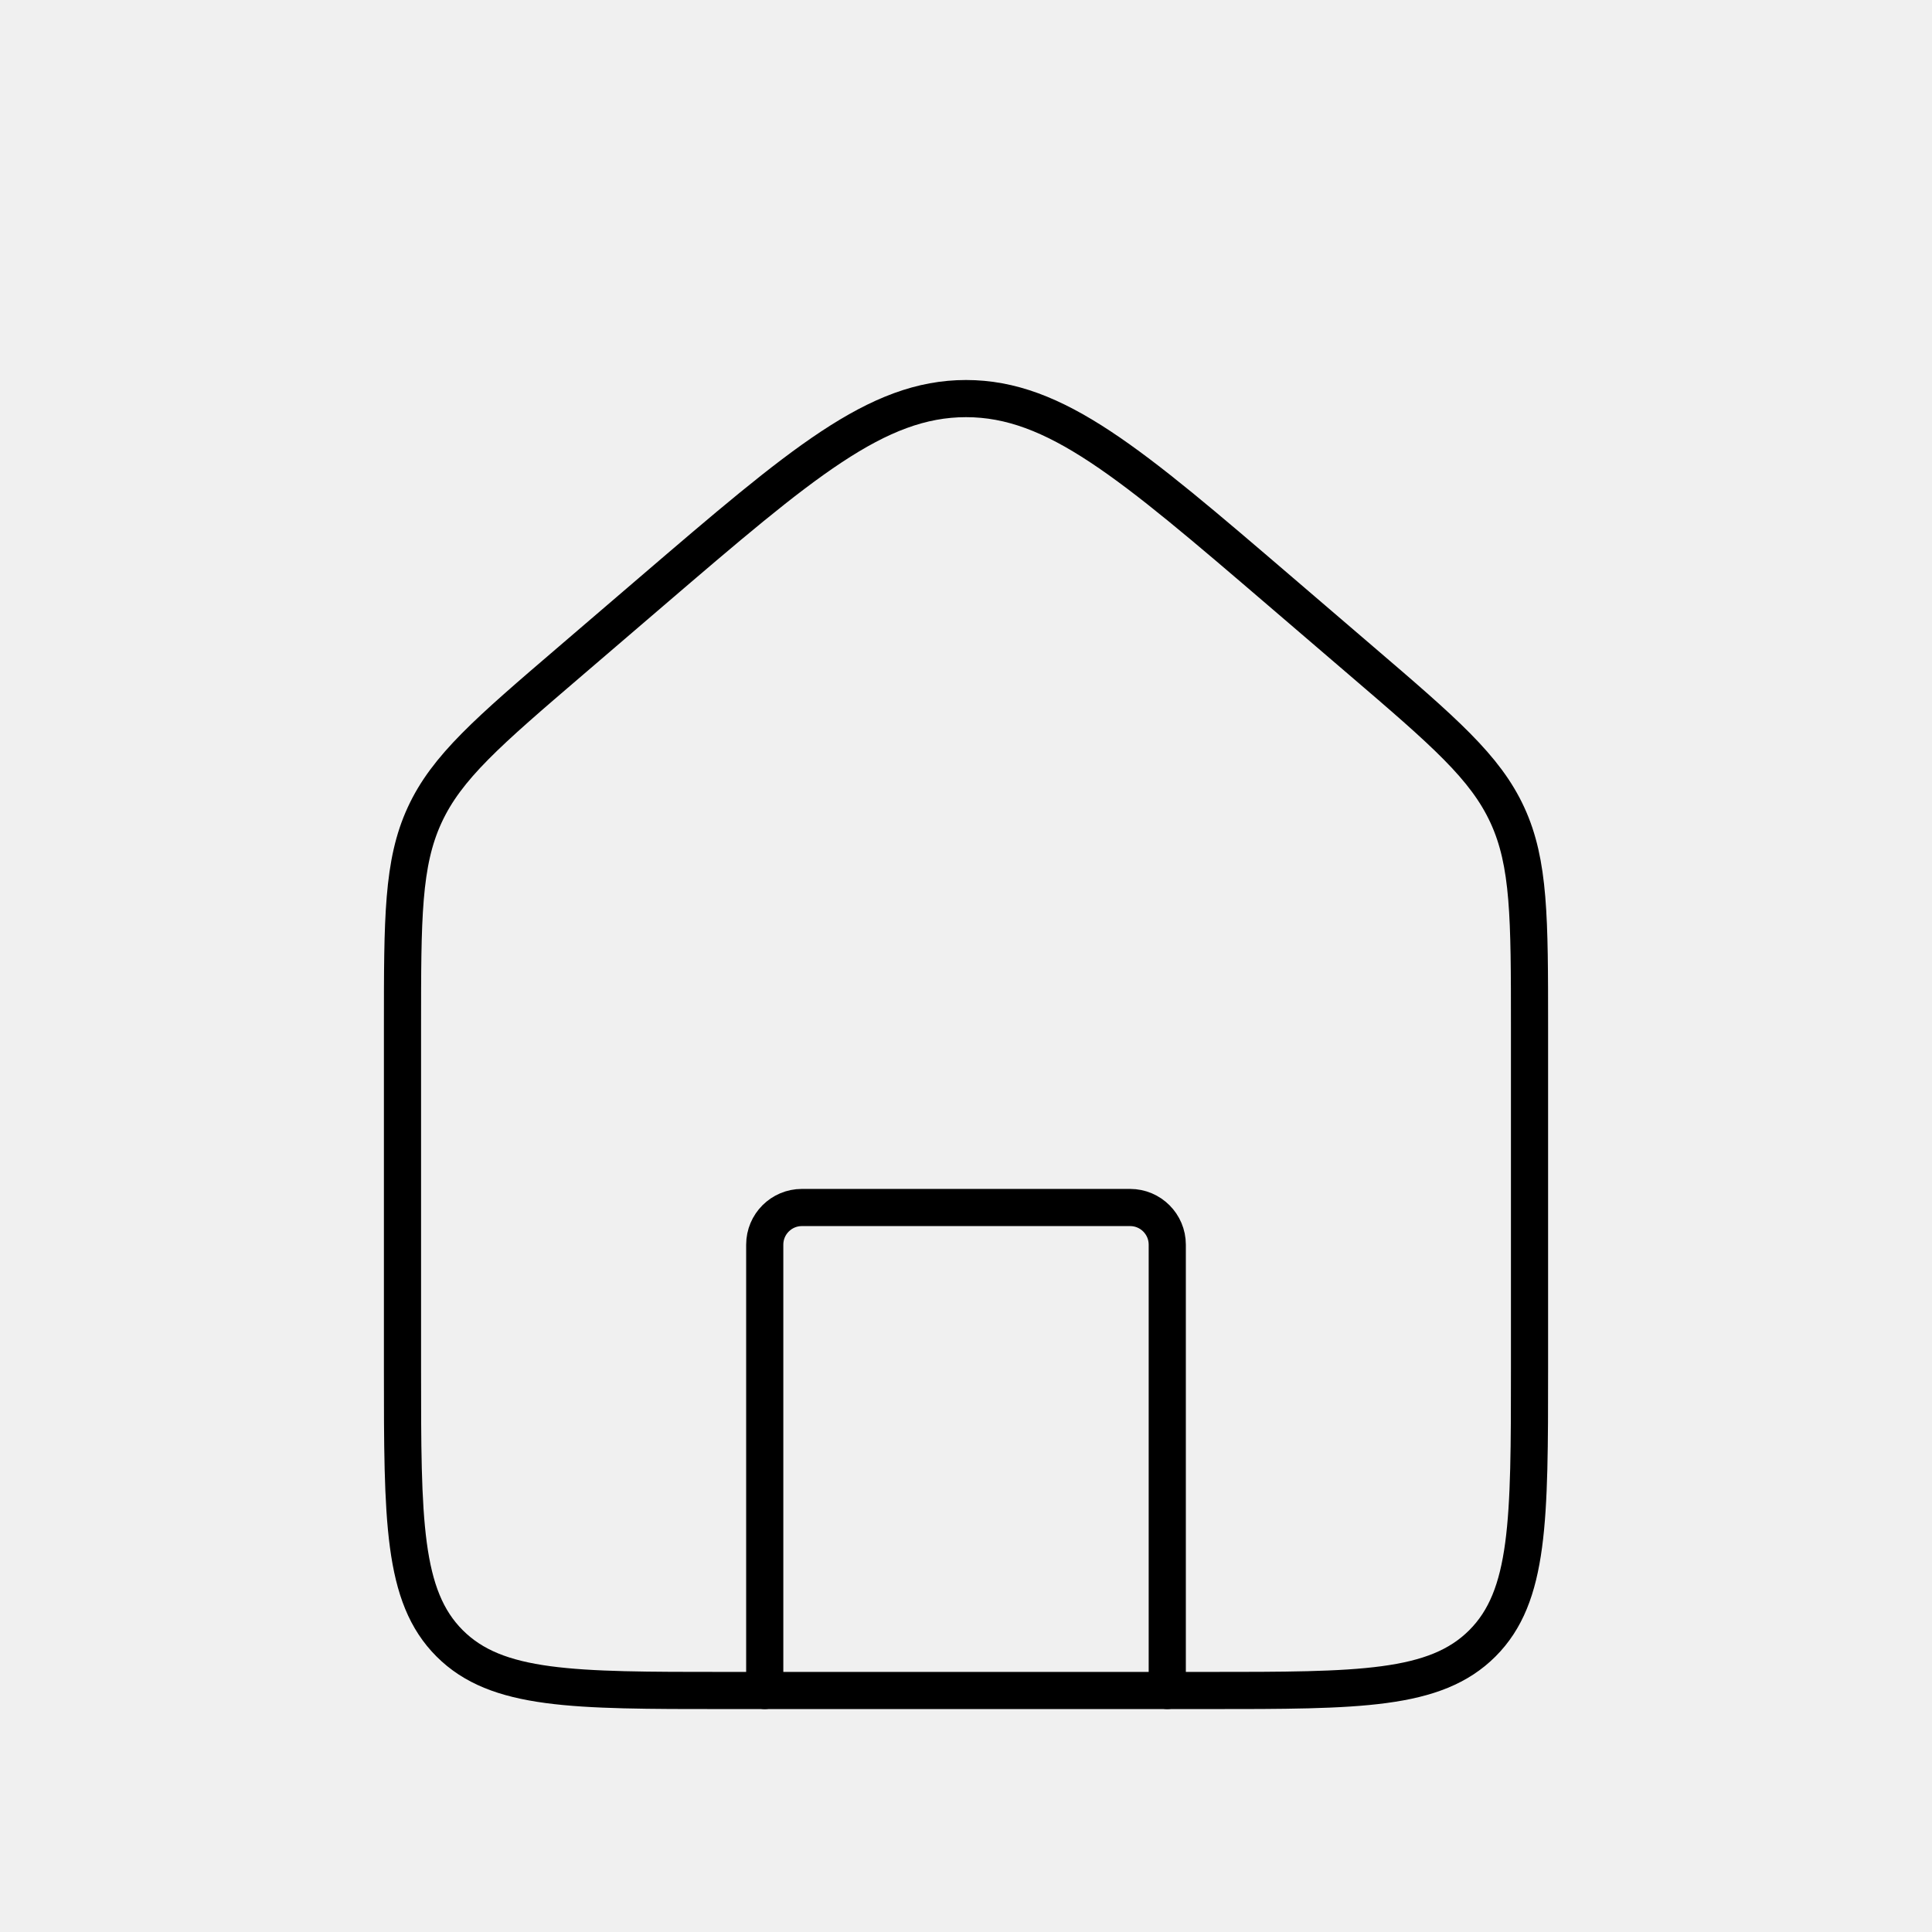
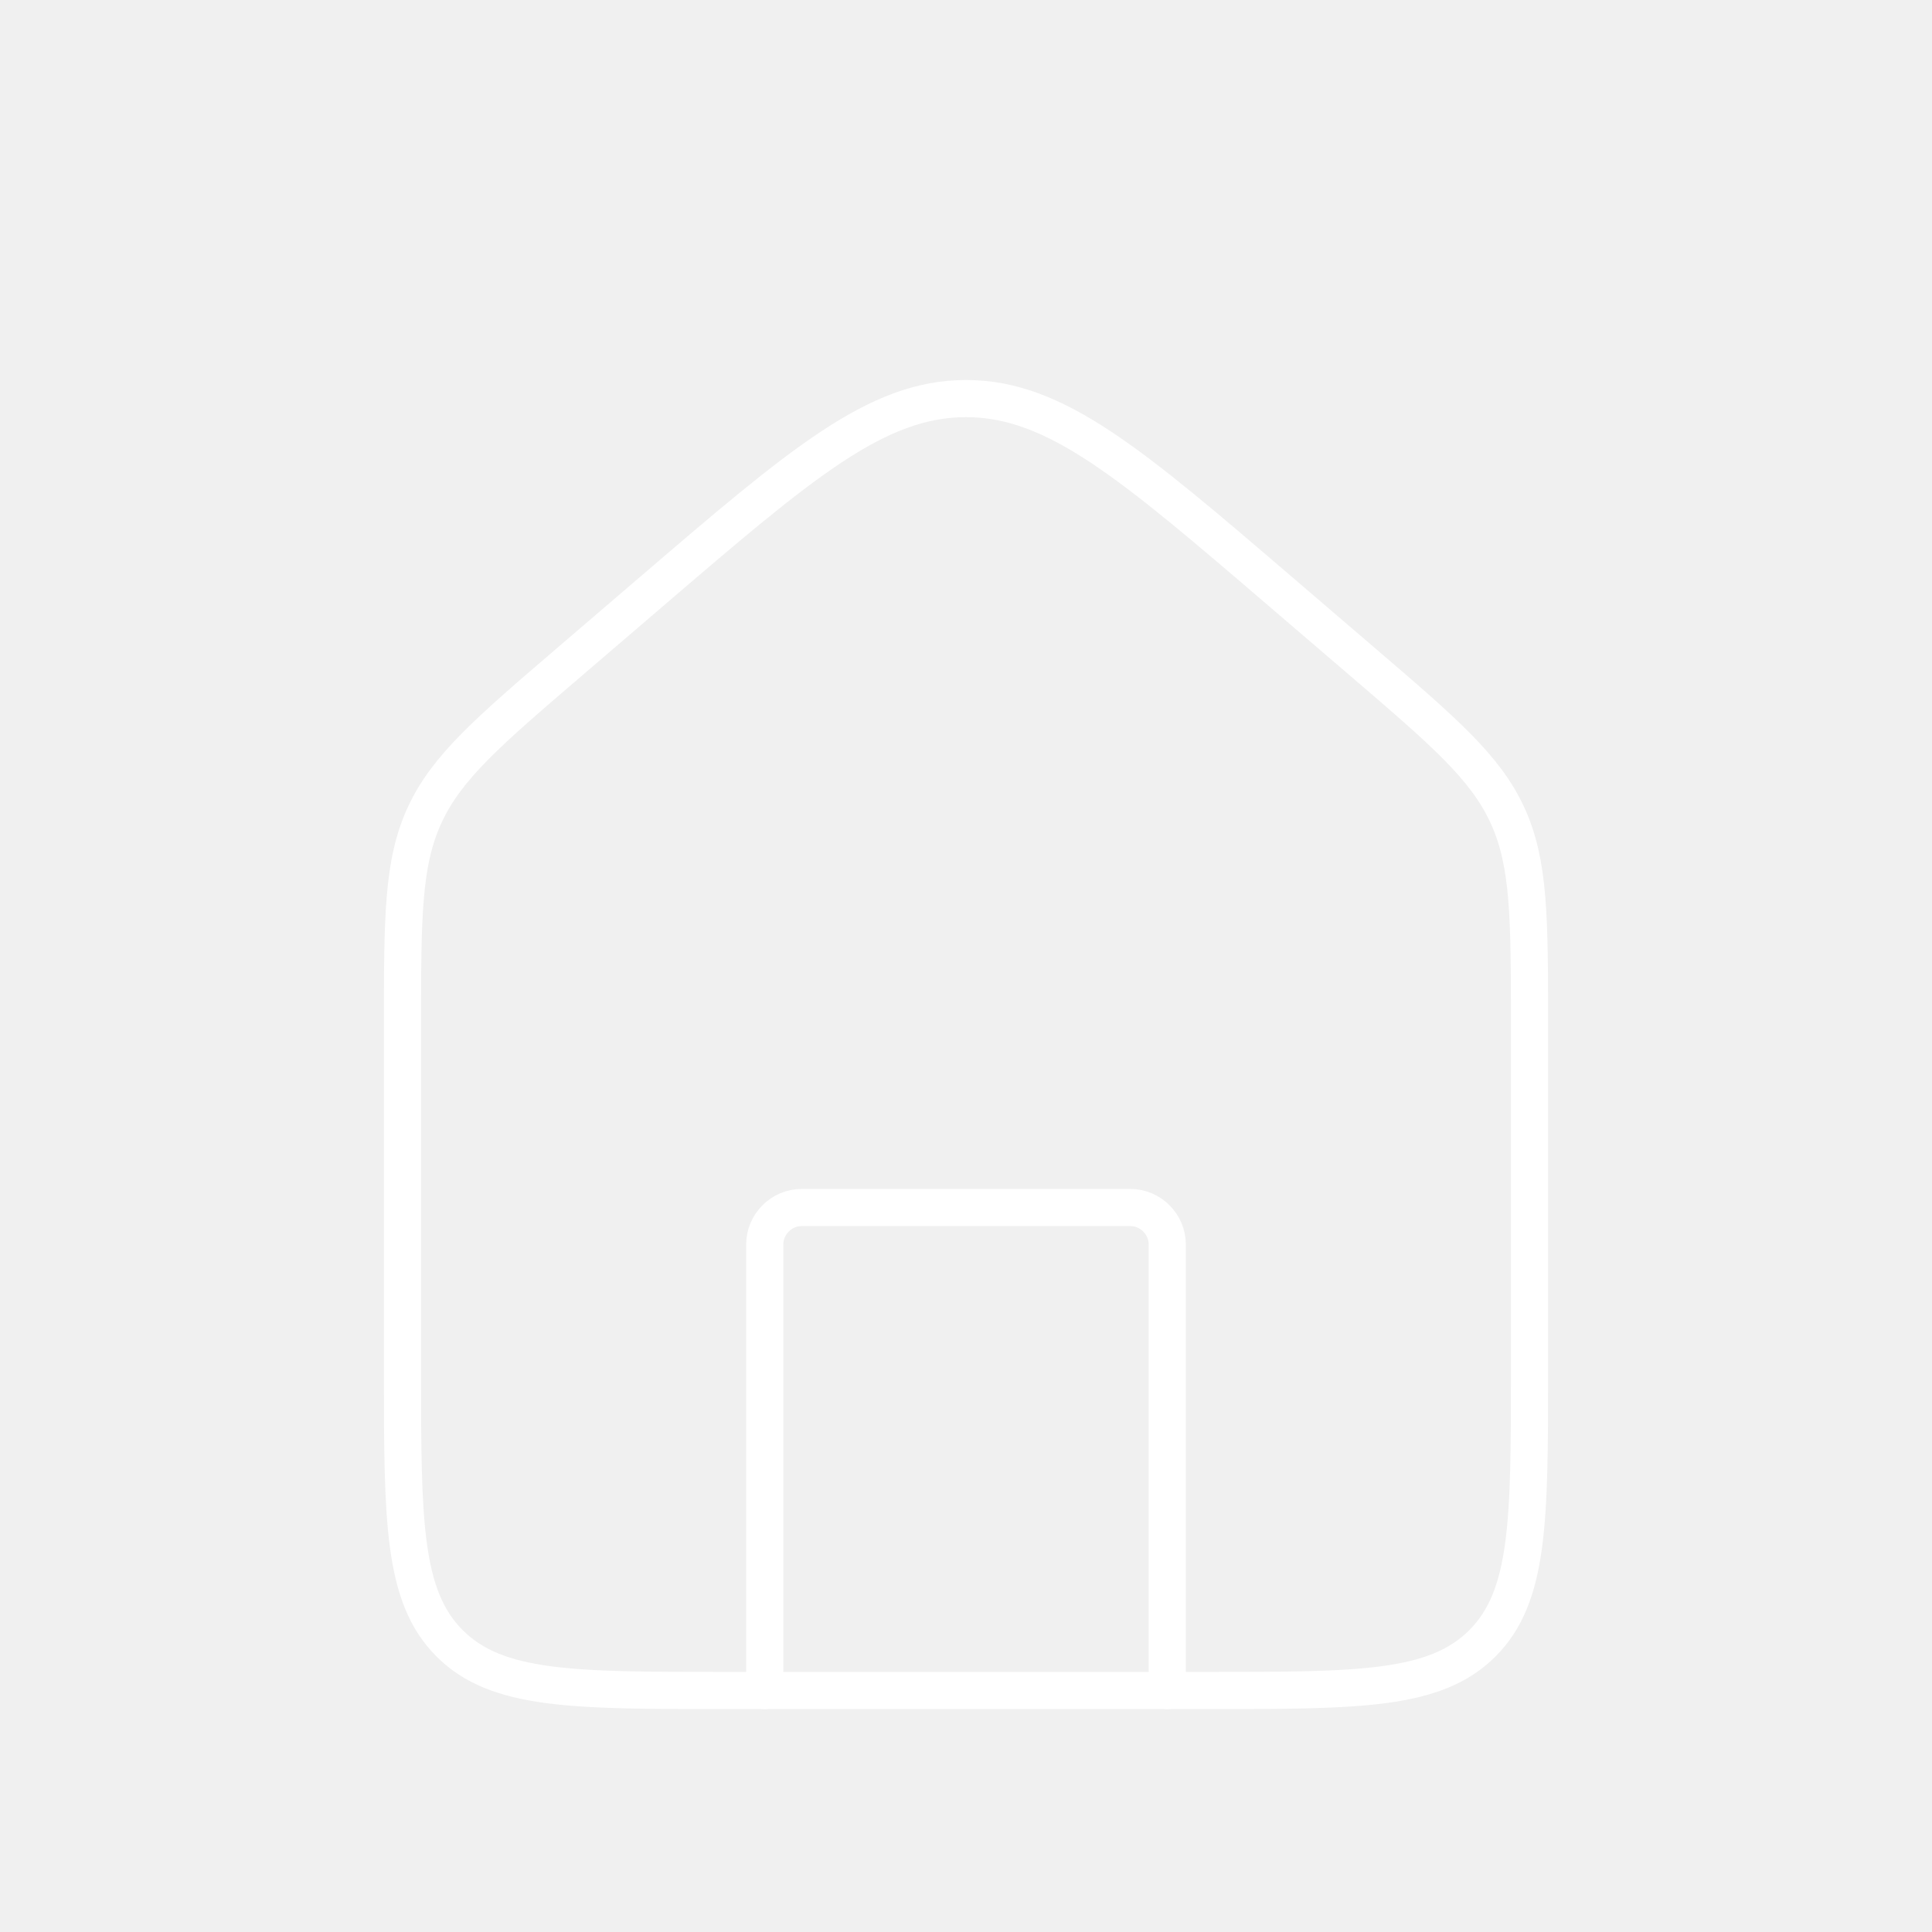
<svg xmlns="http://www.w3.org/2000/svg" width="52" height="52" viewBox="0 0 52 52" fill="none">
-   <path d="M10.833 27.646C10.833 24.704 10.833 23.233 11.428 21.94C12.023 20.647 13.139 19.69 15.373 17.776L17.54 15.918C21.577 12.458 23.596 10.728 26 10.728C28.404 10.728 30.423 12.458 34.46 15.918L36.627 17.776C38.861 19.69 39.977 20.647 40.572 21.94C41.167 23.233 41.167 24.704 41.167 27.646V36.833C41.167 40.919 41.167 42.962 39.898 44.231C38.628 45.5 36.586 45.5 32.5 45.5H19.5C15.415 45.5 13.372 45.5 12.102 44.231C10.833 42.962 10.833 40.919 10.833 36.833V27.646Z" stroke="black" style="stroke:black;stroke-opacity:1;" />
-   <path d="M31.417 45.5V33.5C31.417 32.948 30.969 32.5 30.417 32.5H21.583C21.031 32.5 20.583 32.948 20.583 33.5V45.5" stroke="black" style="stroke:black;stroke-opacity:1;" stroke-linecap="round" stroke-linejoin="round" />
+   <path d="M10.833 27.646C10.833 24.704 10.833 23.233 11.428 21.94C12.023 20.647 13.139 19.69 15.373 17.776L17.54 15.918C21.577 12.458 23.596 10.728 26 10.728C28.404 10.728 30.423 12.458 34.46 15.918L36.627 17.776C38.861 19.69 39.977 20.647 40.572 21.94C41.167 23.233 41.167 24.704 41.167 27.646V36.833C41.167 40.919 41.167 42.962 39.898 44.231C38.628 45.5 36.586 45.5 32.5 45.5H19.5C15.415 45.5 13.372 45.5 12.102 44.231C10.833 42.962 10.833 40.919 10.833 36.833V27.646Z" stroke="white" style="stroke:#fff;stroke-opacity:1;" />
+   <path d="M31.417 45.5V33.5C31.417 32.948 30.969 32.5 30.417 32.5H21.583C21.031 32.5 20.583 32.948 20.583 33.5V45.5" stroke="white" style="stroke:#fff;stroke-opacity:1;" stroke-linecap="round" stroke-linejoin="round" />
</svg>
